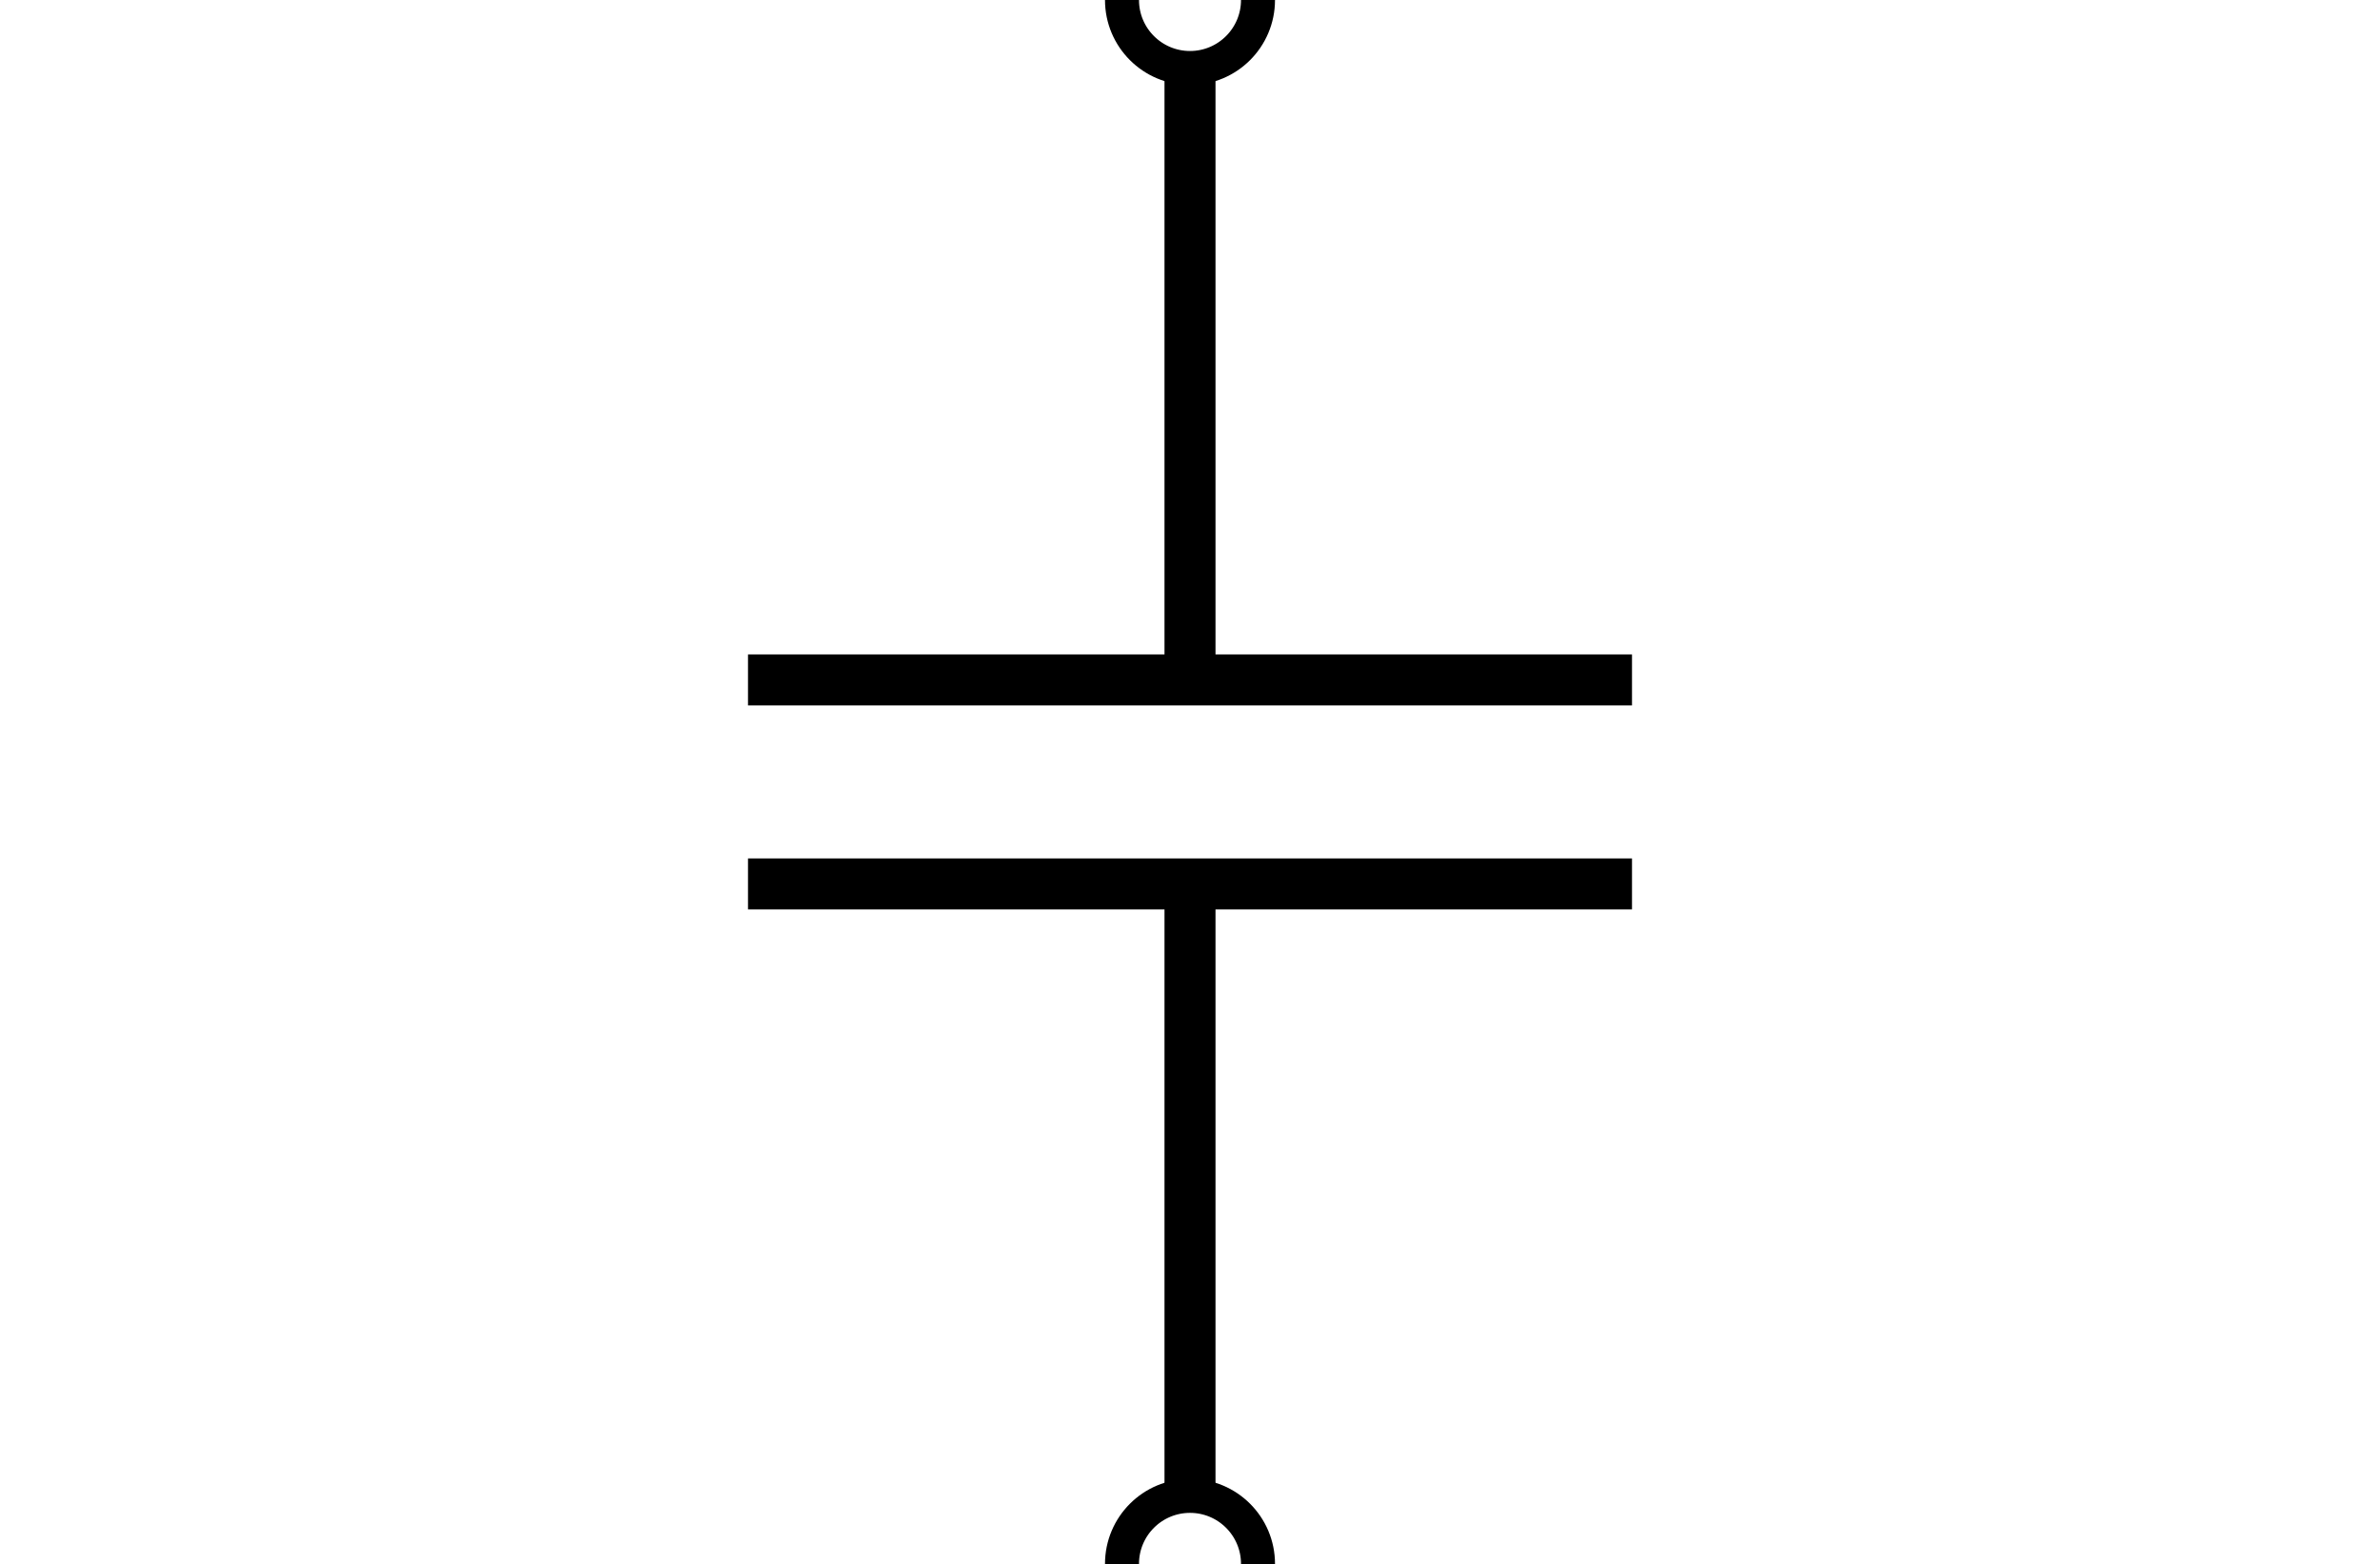
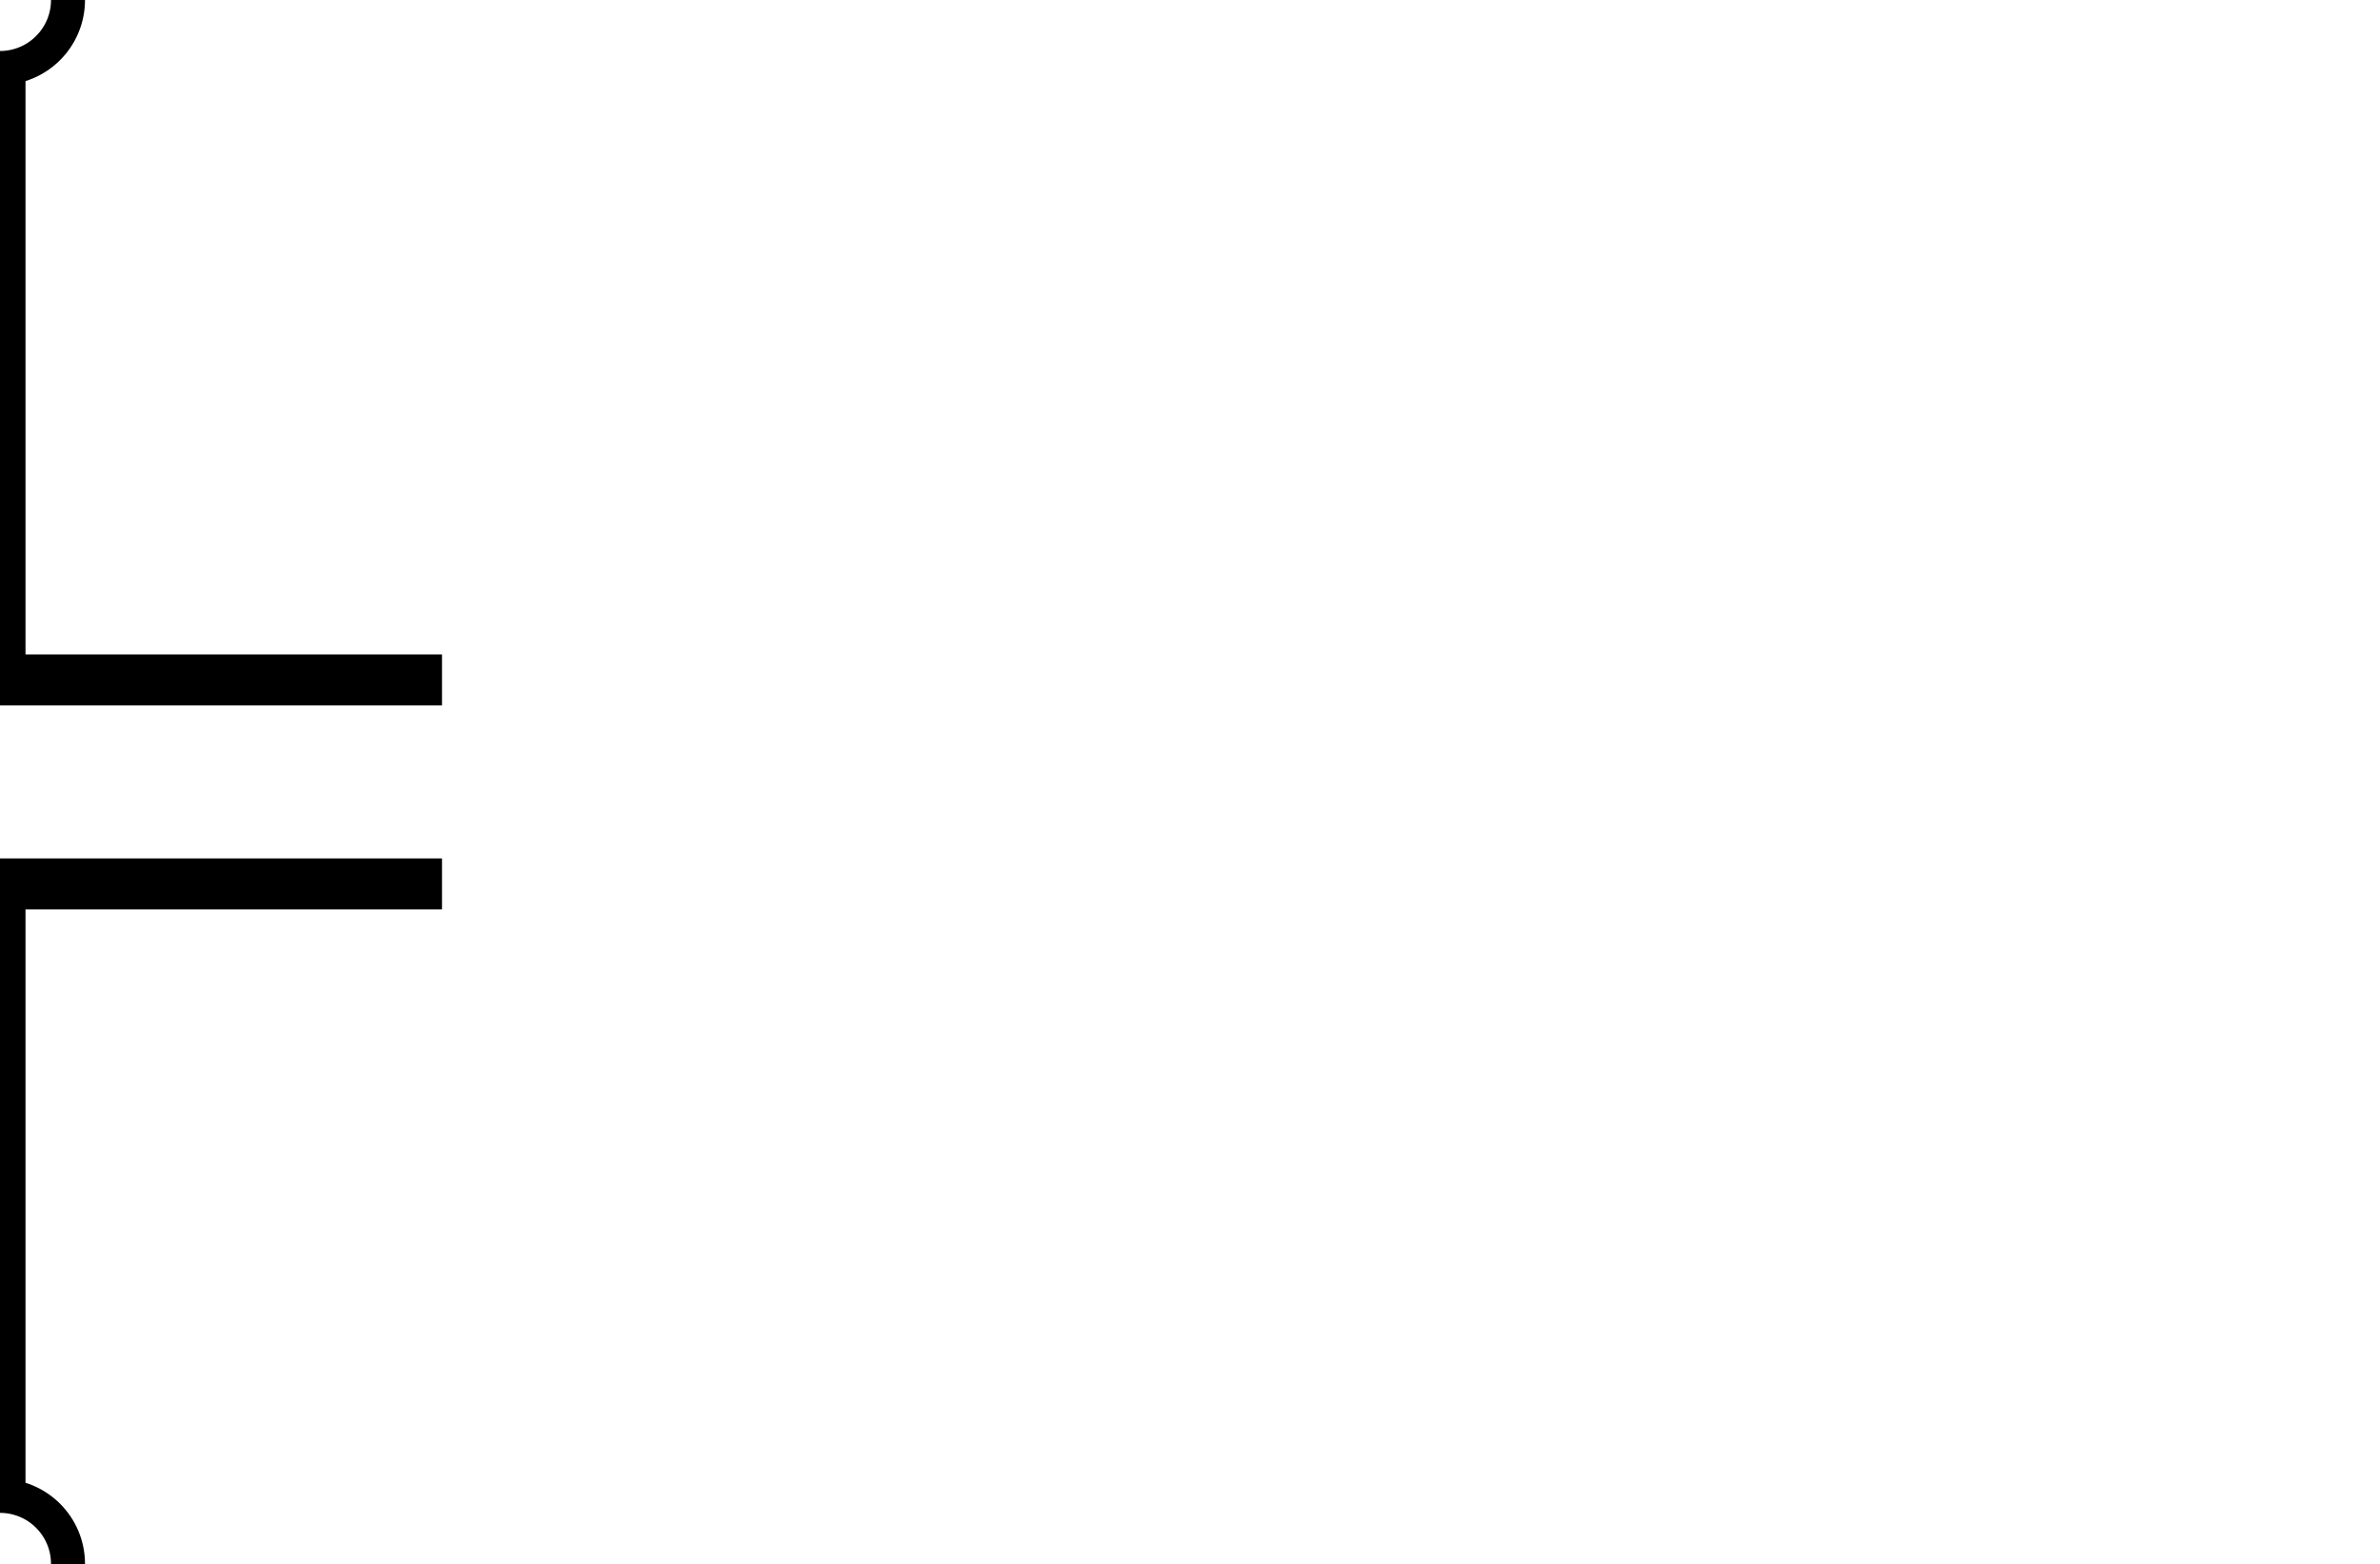
<svg xmlns="http://www.w3.org/2000/svg" viewBox="0 0 70 46" version="1.1" id="svg4">
  <defs id="defs4" />
-   <line x1="35" y1="2" x2="35" y2="20" stroke="#222" stroke-width="1.4" id="line1" style="stroke:#000000;stroke-width:1.5;stroke-dasharray:none" />
-   <line x1="22" y1="20" x2="48" y2="20" stroke="#222" stroke-width="1.8" id="line2" style="stroke:#000000;stroke-width:1.5;stroke-dasharray:none" />
-   <line x1="22" y1="26" x2="48" y2="26" stroke="#222" stroke-width="1.8" id="line3" style="stroke:#000000;stroke-width:1.5;stroke-dasharray:none" />
-   <line x1="35" y1="26" x2="35" y2="44" stroke="#222" stroke-width="1.4" id="line4" style="stroke:#000000;stroke-width:1.5;stroke-dasharray:none" />
-   <circle id="port-n_plus" cx="35" cy="0" fill="none" stroke="none" r="2" style="stroke:#000000" />
-   <circle id="port-n_minus" cx="35" cy="46" fill="none" stroke="none" r="2" style="stroke:#000000" />
+   <line x1="4.4408921e-16" y1="2" x2="4.4408921e-16" y2="20" stroke="#222" stroke-width="1.4" id="line1" style="stroke:#000000;stroke-width:1.5;stroke-dasharray:none" />
+   <line x1="-13" y1="20" x2="13" y2="20" stroke="#222" stroke-width="1.8" id="line2" style="stroke:#000000;stroke-width:1.5;stroke-dasharray:none" />
+   <line x1="-13" y1="26" x2="13" y2="26" stroke="#222" stroke-width="1.8" id="line3" style="stroke:#000000;stroke-width:1.5;stroke-dasharray:none" />
+   <line x1="4.4408921e-16" y1="26" x2="4.4408921e-16" y2="44" stroke="#222" stroke-width="1.4" id="line4" style="stroke:#000000;stroke-width:1.5;stroke-dasharray:none" />
+   <circle id="port-n_plus" cx="4.4408921e-16" cy="0" fill="none" stroke="none" r="2" style="stroke:#000000" />
+   <circle id="port-n_minus" cx="4.4408921e-16" cy="46" fill="none" stroke="none" r="2" style="stroke:#000000" />
</svg>
